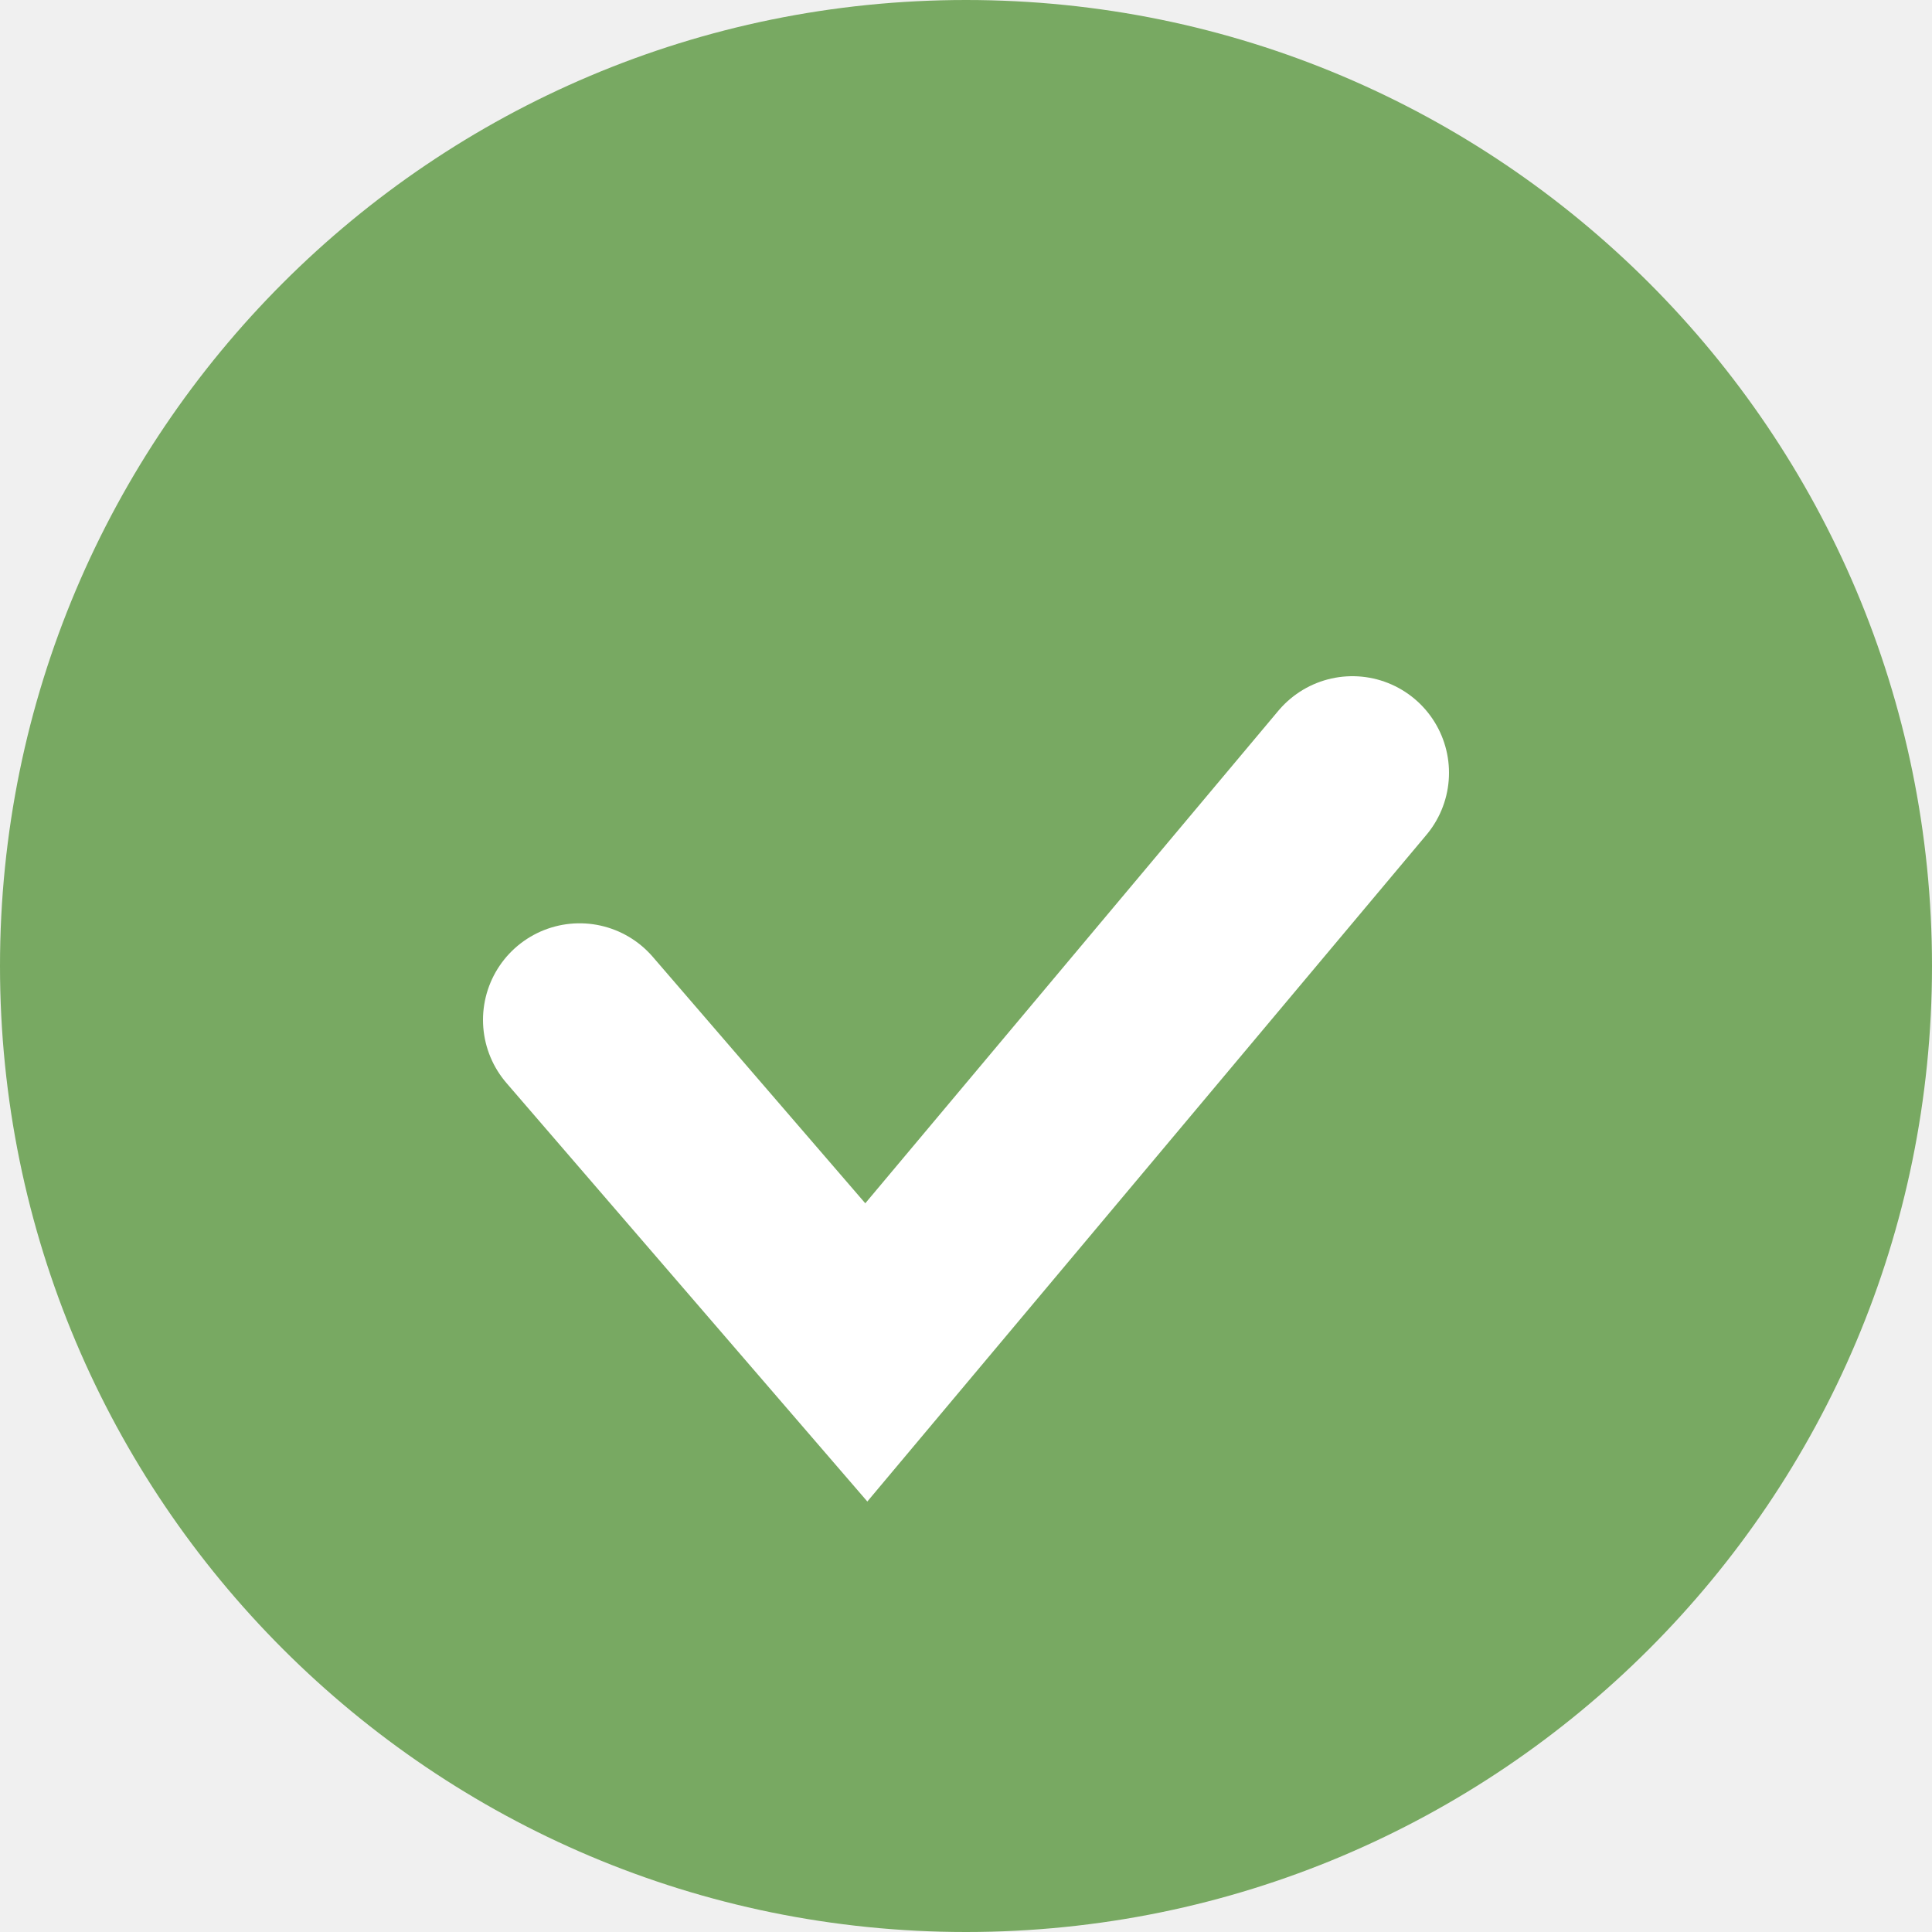
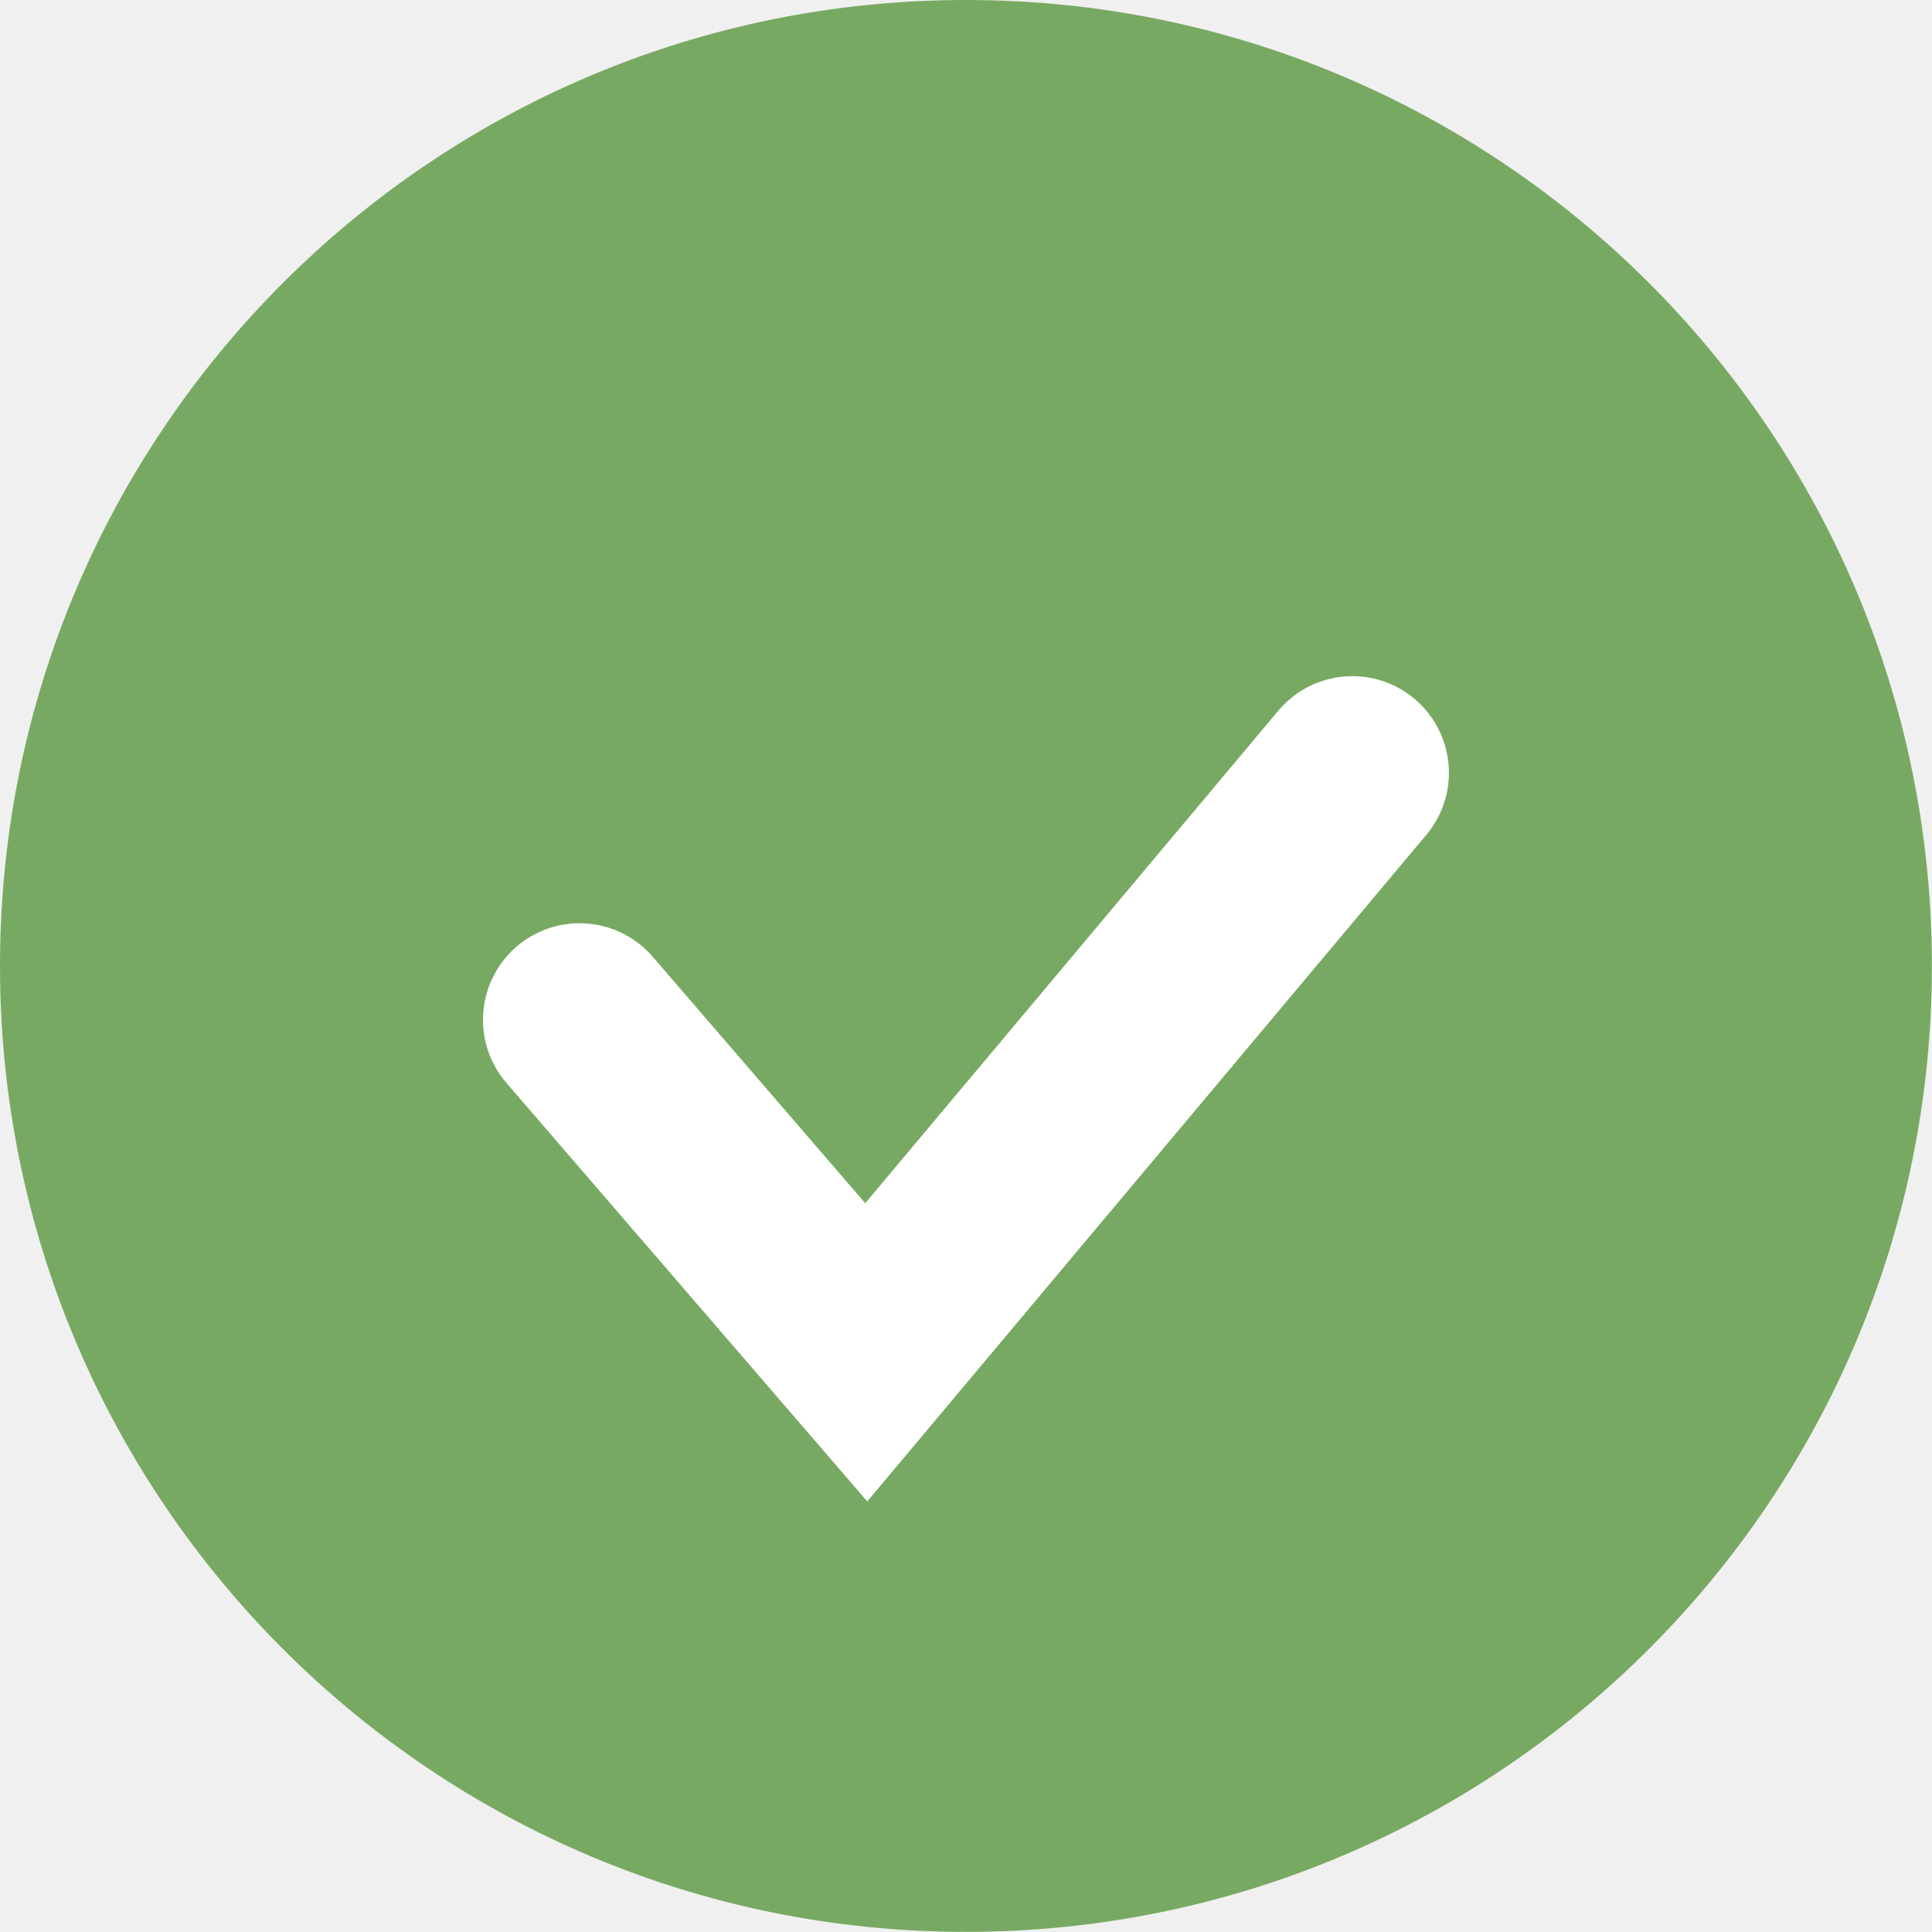
- <svg xmlns="http://www.w3.org/2000/svg" width="10" height="10" viewBox="0 0 10 10" fill="none">
-   <circle cx="5" cy="5" r="5" fill="#78A962" />
-   <path d="M7 4L4.484 7L3 5.279" stroke="white" stroke-linecap="round" />
+ <svg xmlns="http://www.w3.org/2000/svg" width="2.646mm" height="2.646mm" viewBox="0 0 2.646 2.646" version="1.1" id="svg5" xml:space="preserve">
+   <defs id="defs2" />
+   <g id="layer1" transform="translate(-91.89688,-97.00953)">
+     <g style="fill:none" id="g186" transform="matrix(0.2645833,0,0,0.2645833,91.89689,97.00953)">
+       <circle cx="5" cy="5" r="5" fill="#78a962" id="circle174" />
+       <path d="M 7,4 4.484,7 3,5.279" stroke="#ffffff" stroke-linecap="round" id="path176" />
+     </g>
+   </g>
</svg>
